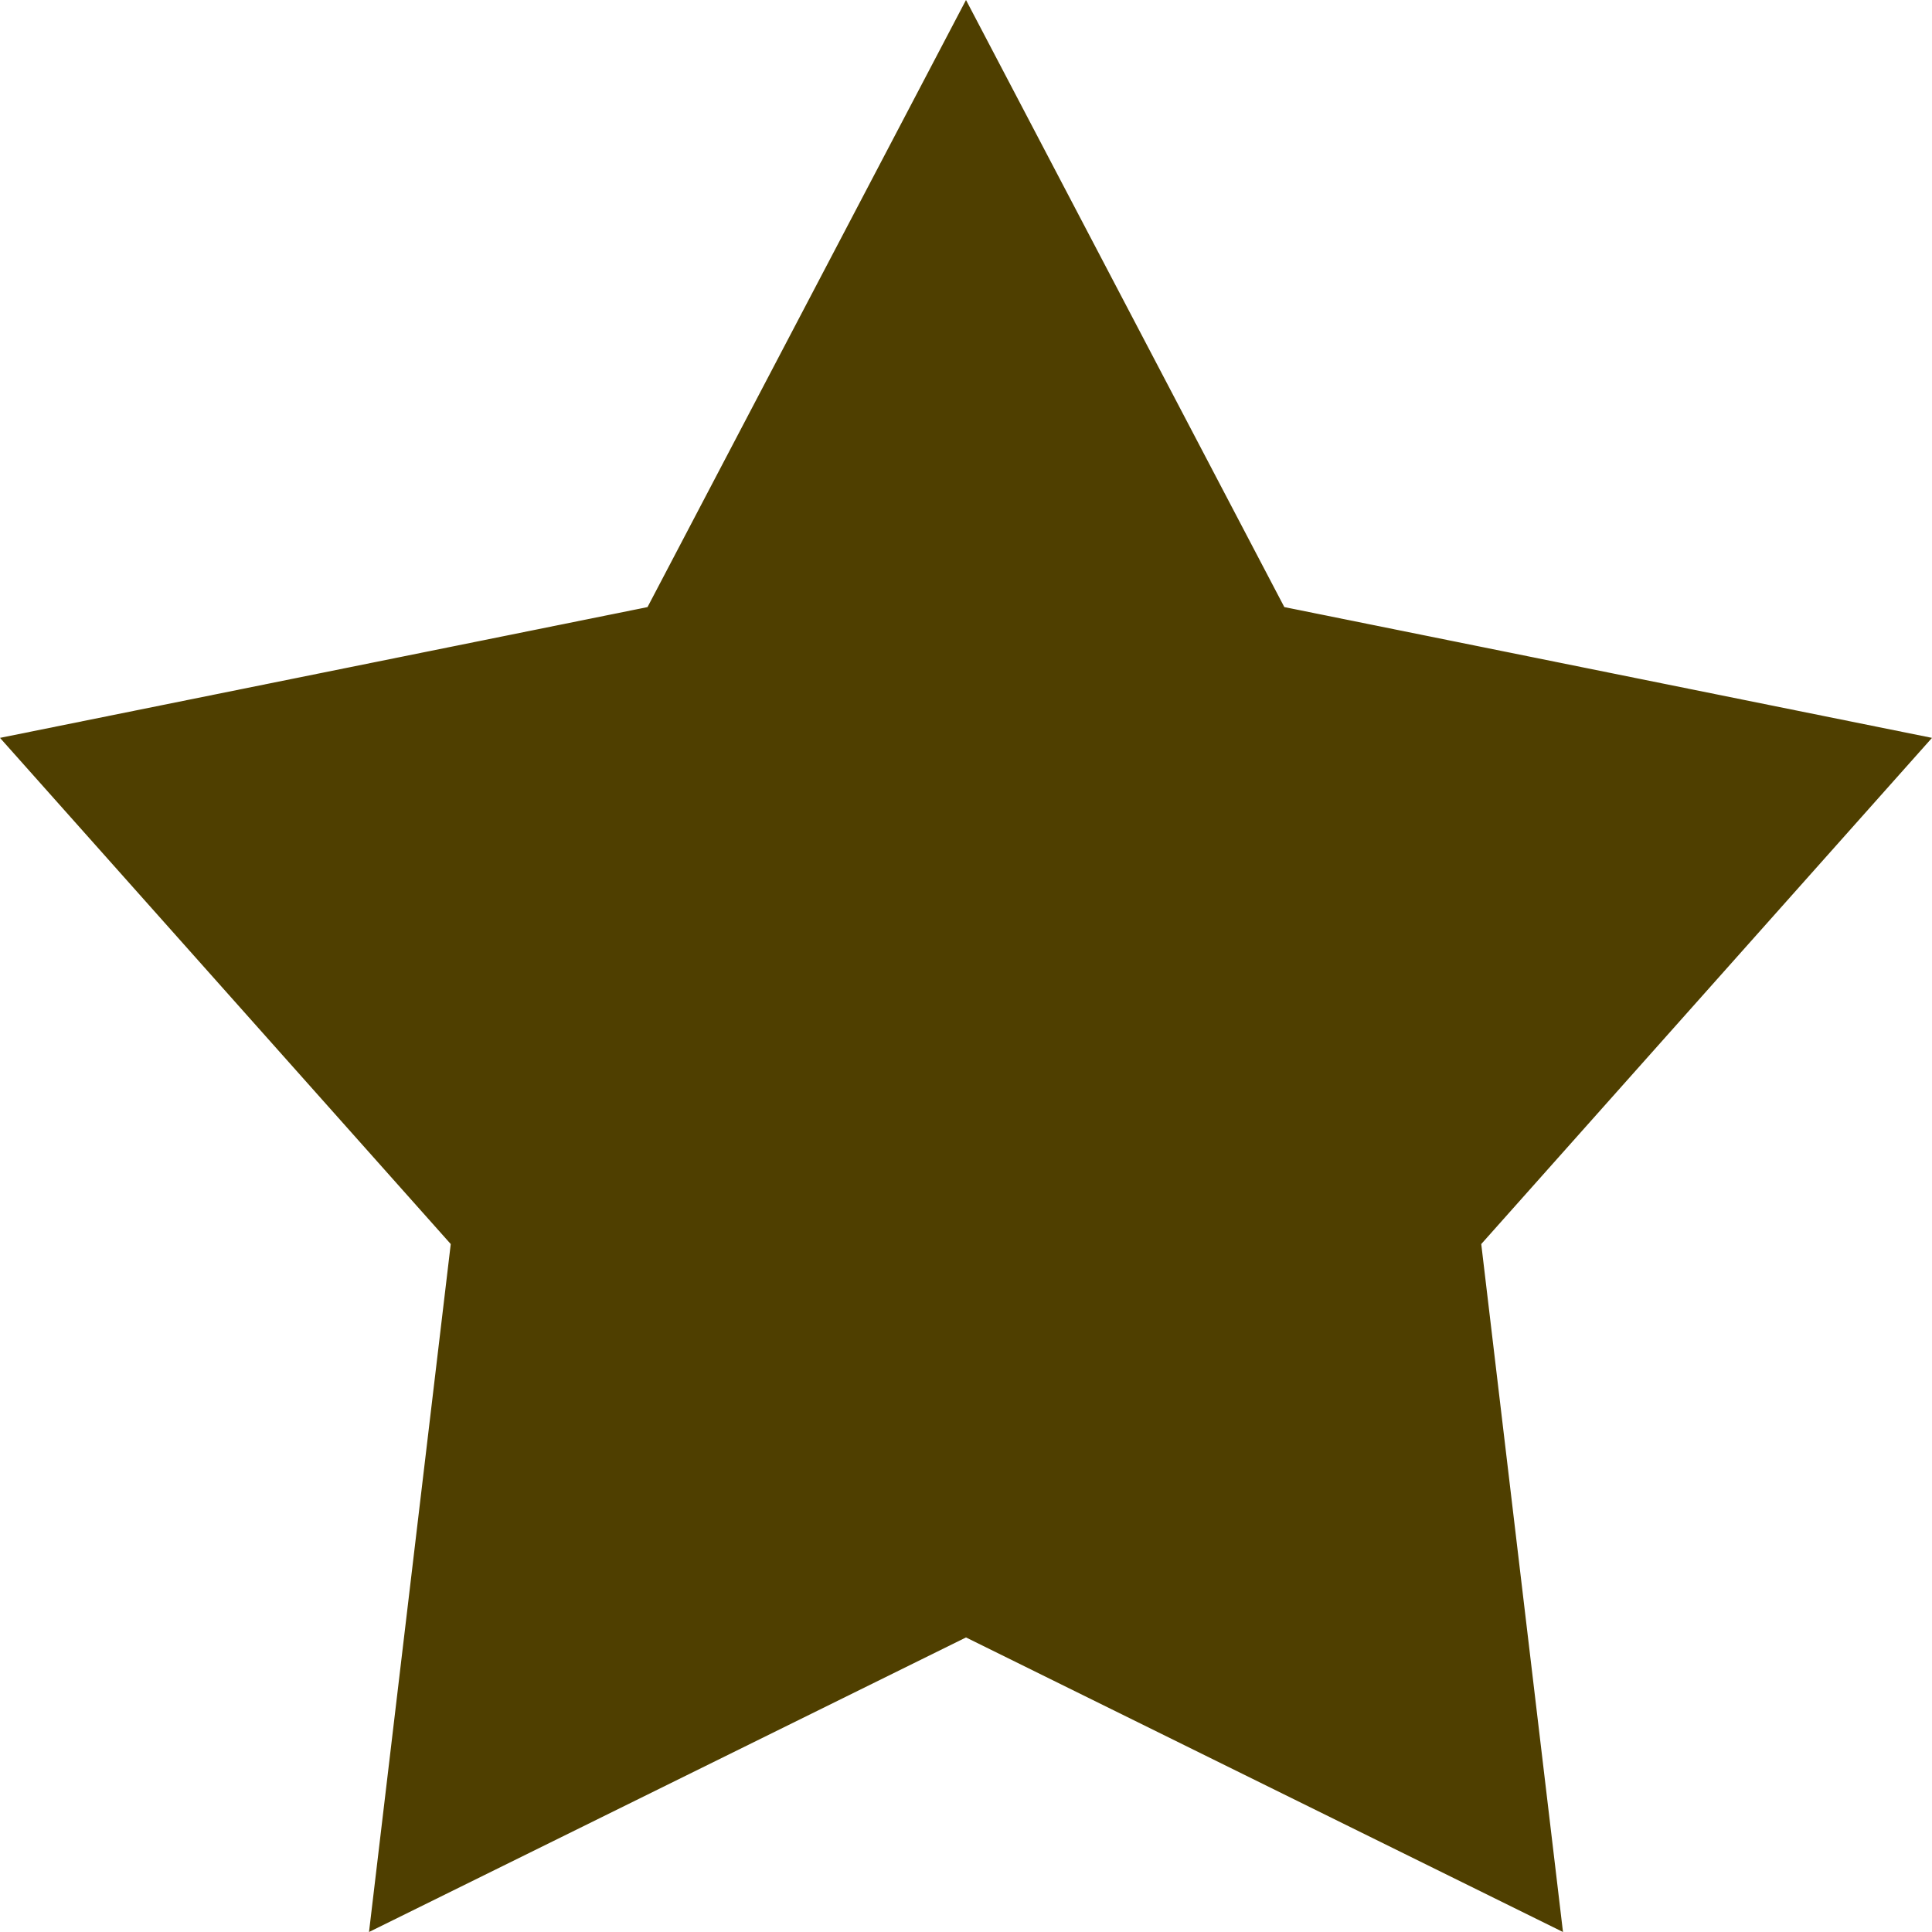
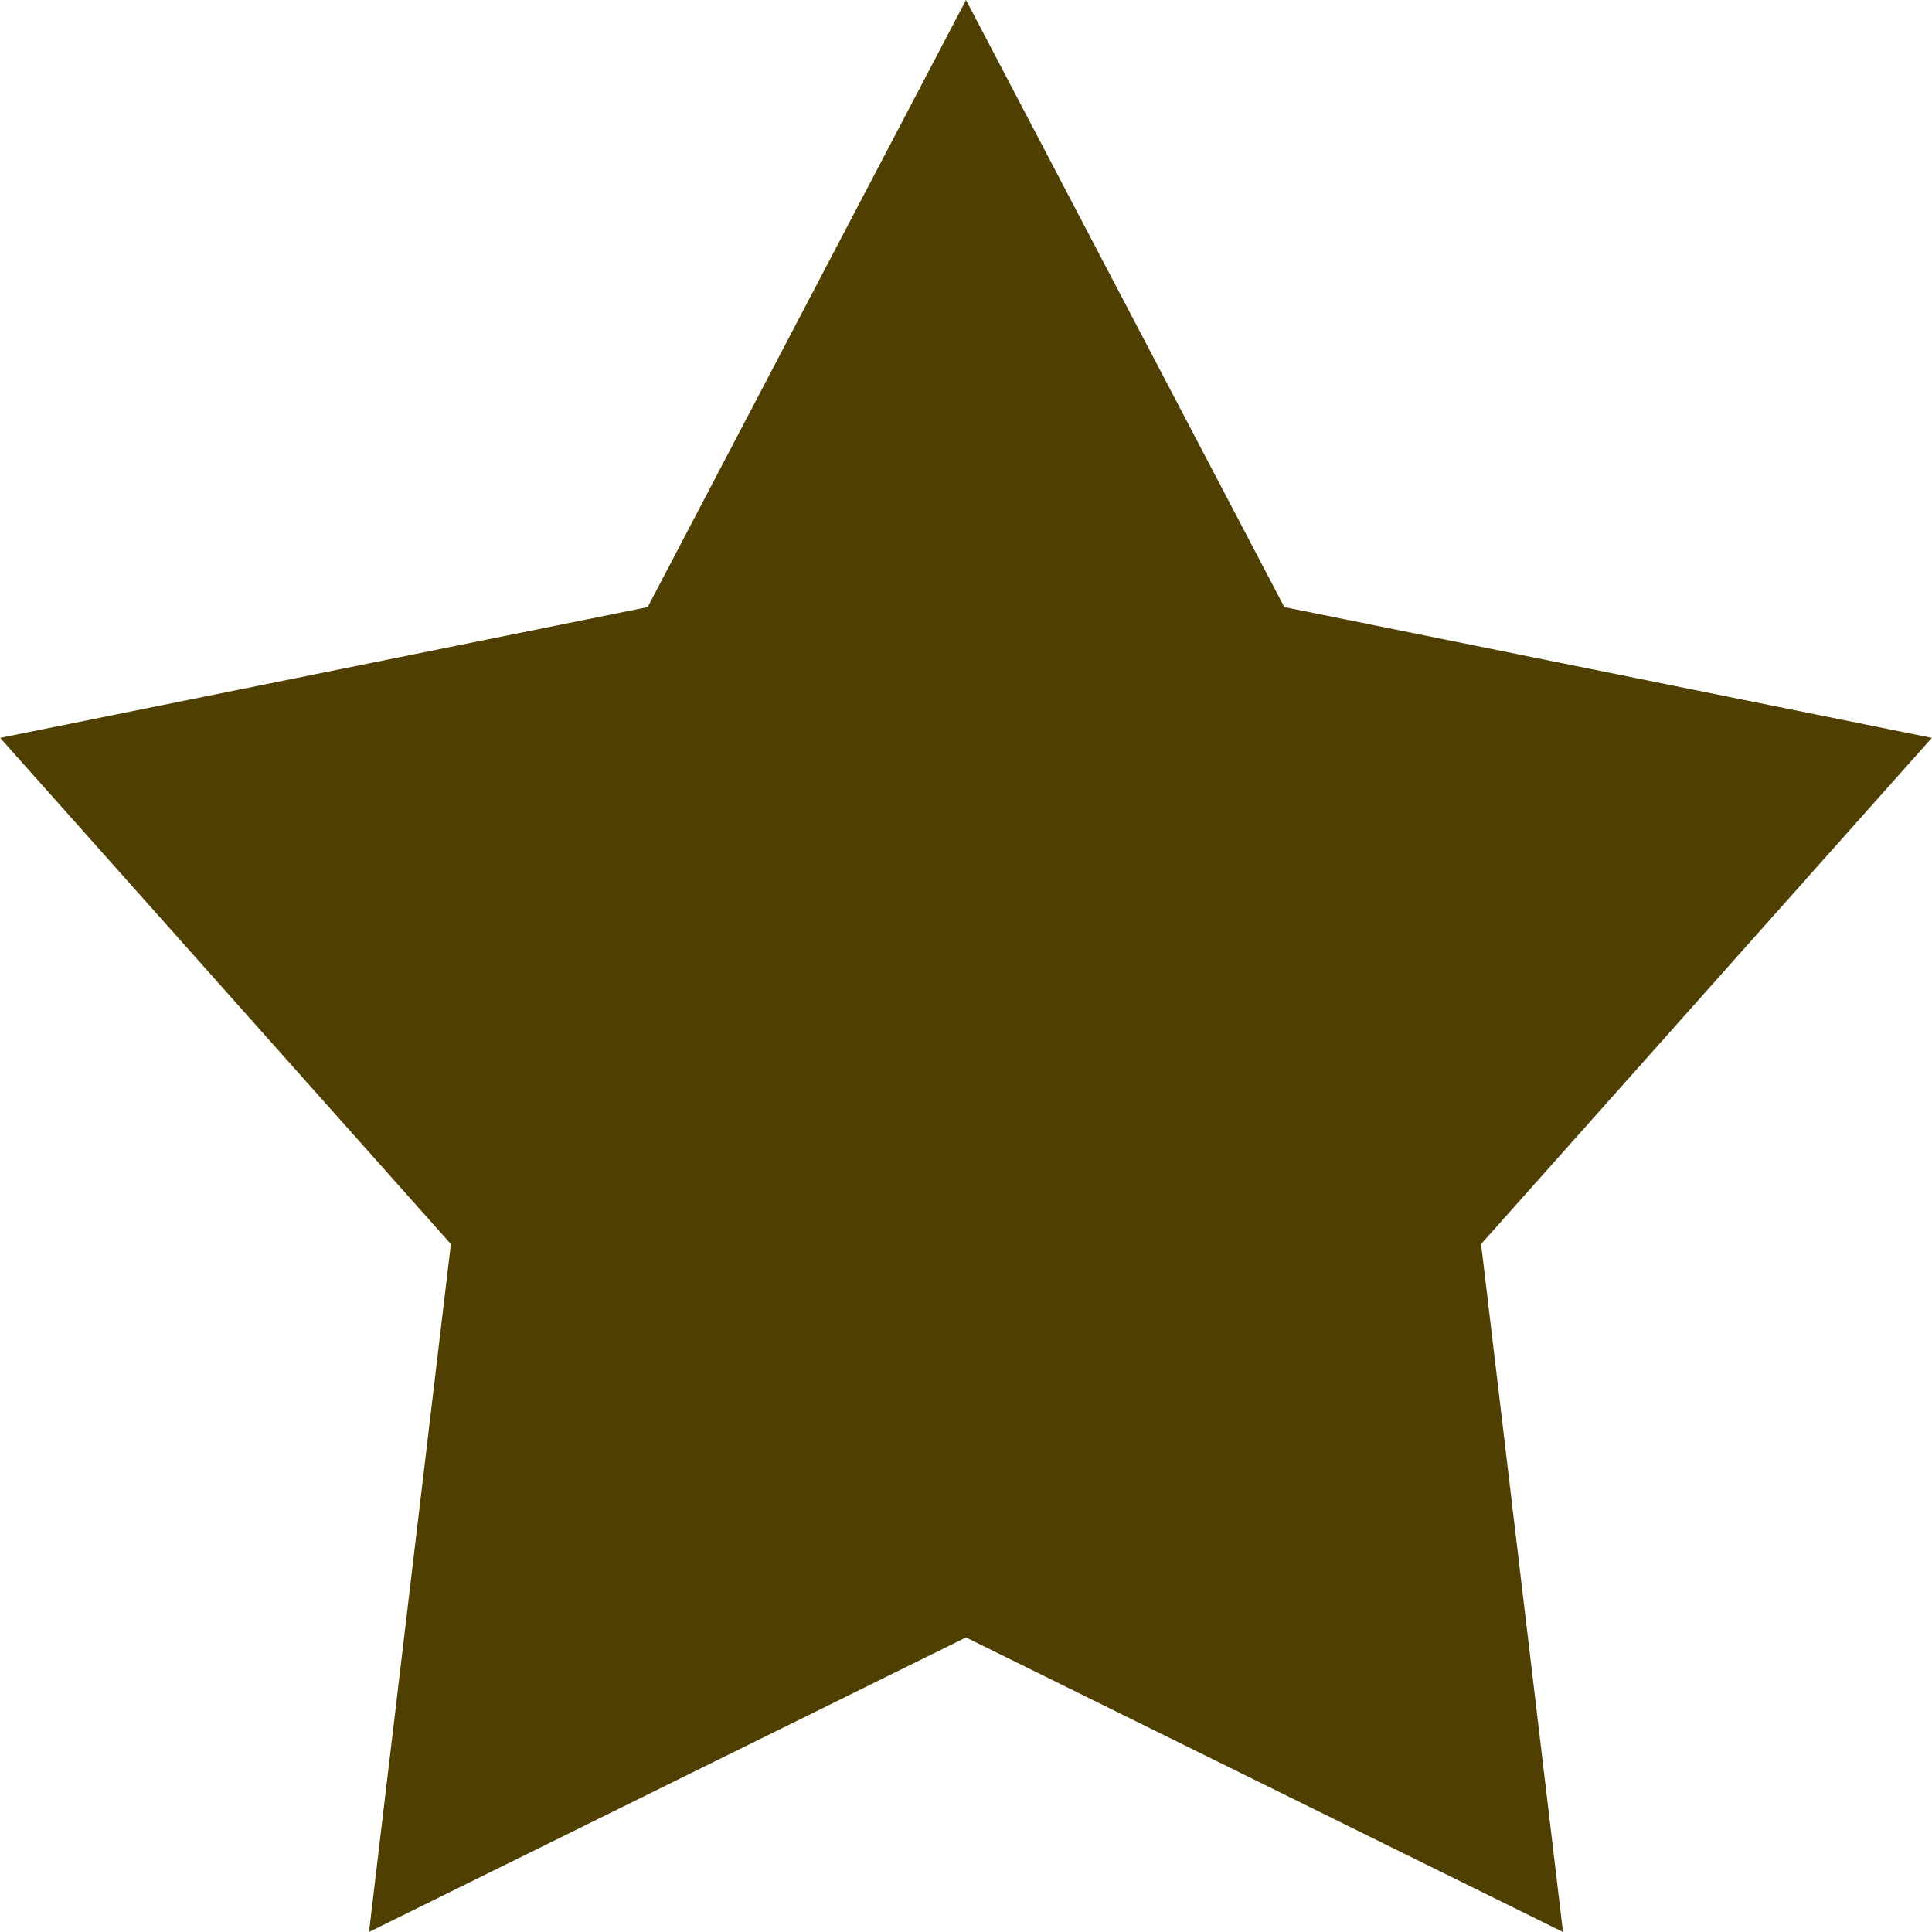
<svg xmlns="http://www.w3.org/2000/svg" width="13" height="13" viewBox="0 0 13 13">
-   <path fill="#4f3f00" fill-rule="evenodd" d="M49.5,306l2.142,4.085L56,310.965l-3.033,3.406L53.517,319,49.5,317.018,45.483,319l0.55-4.629L43,310.965l4.357-.88L49.5,306" transform="translate(-43 -306)" />
+   <path fill-rule="evenodd" fill="rgb(79, 63, 0)" d="M6.500,0.000 L8.642,4.085 L12.999,4.965 L9.966,8.371 L10.517,13.000 L6.500,11.018 L2.483,13.000 L3.034,8.371 L0.001,4.965 L4.358,4.085 L6.500,0.000 " />
</svg>
